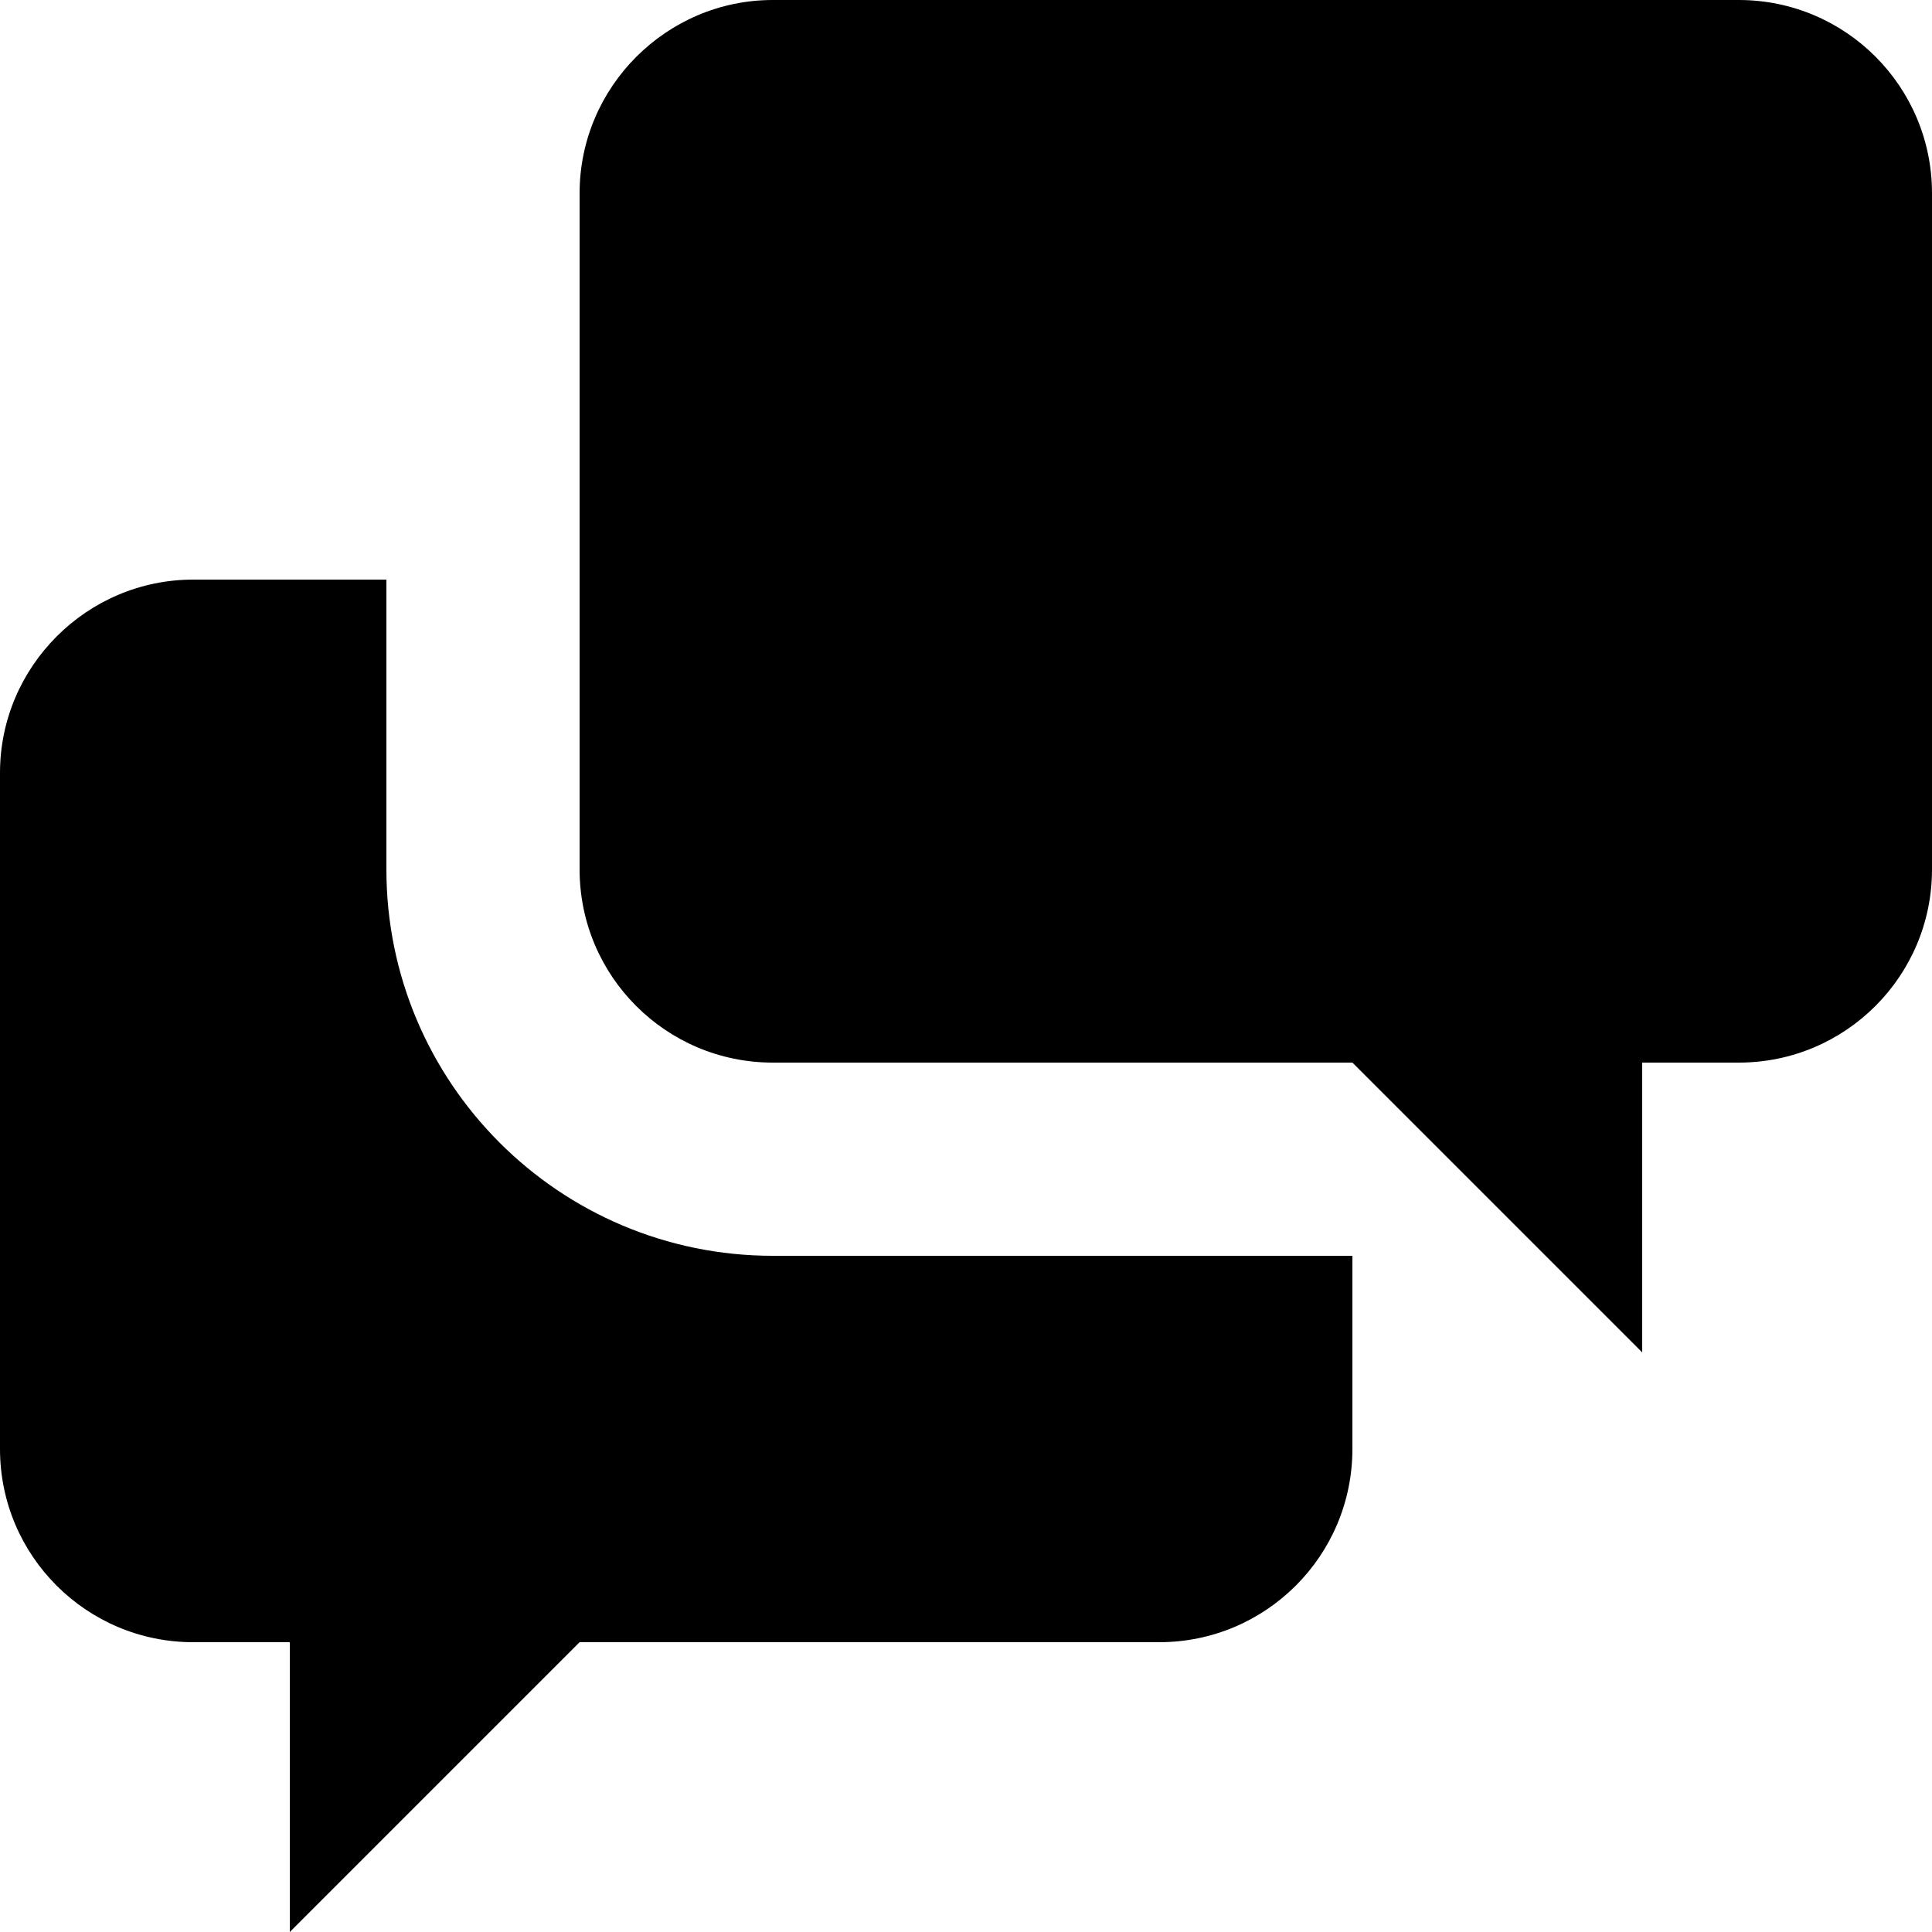
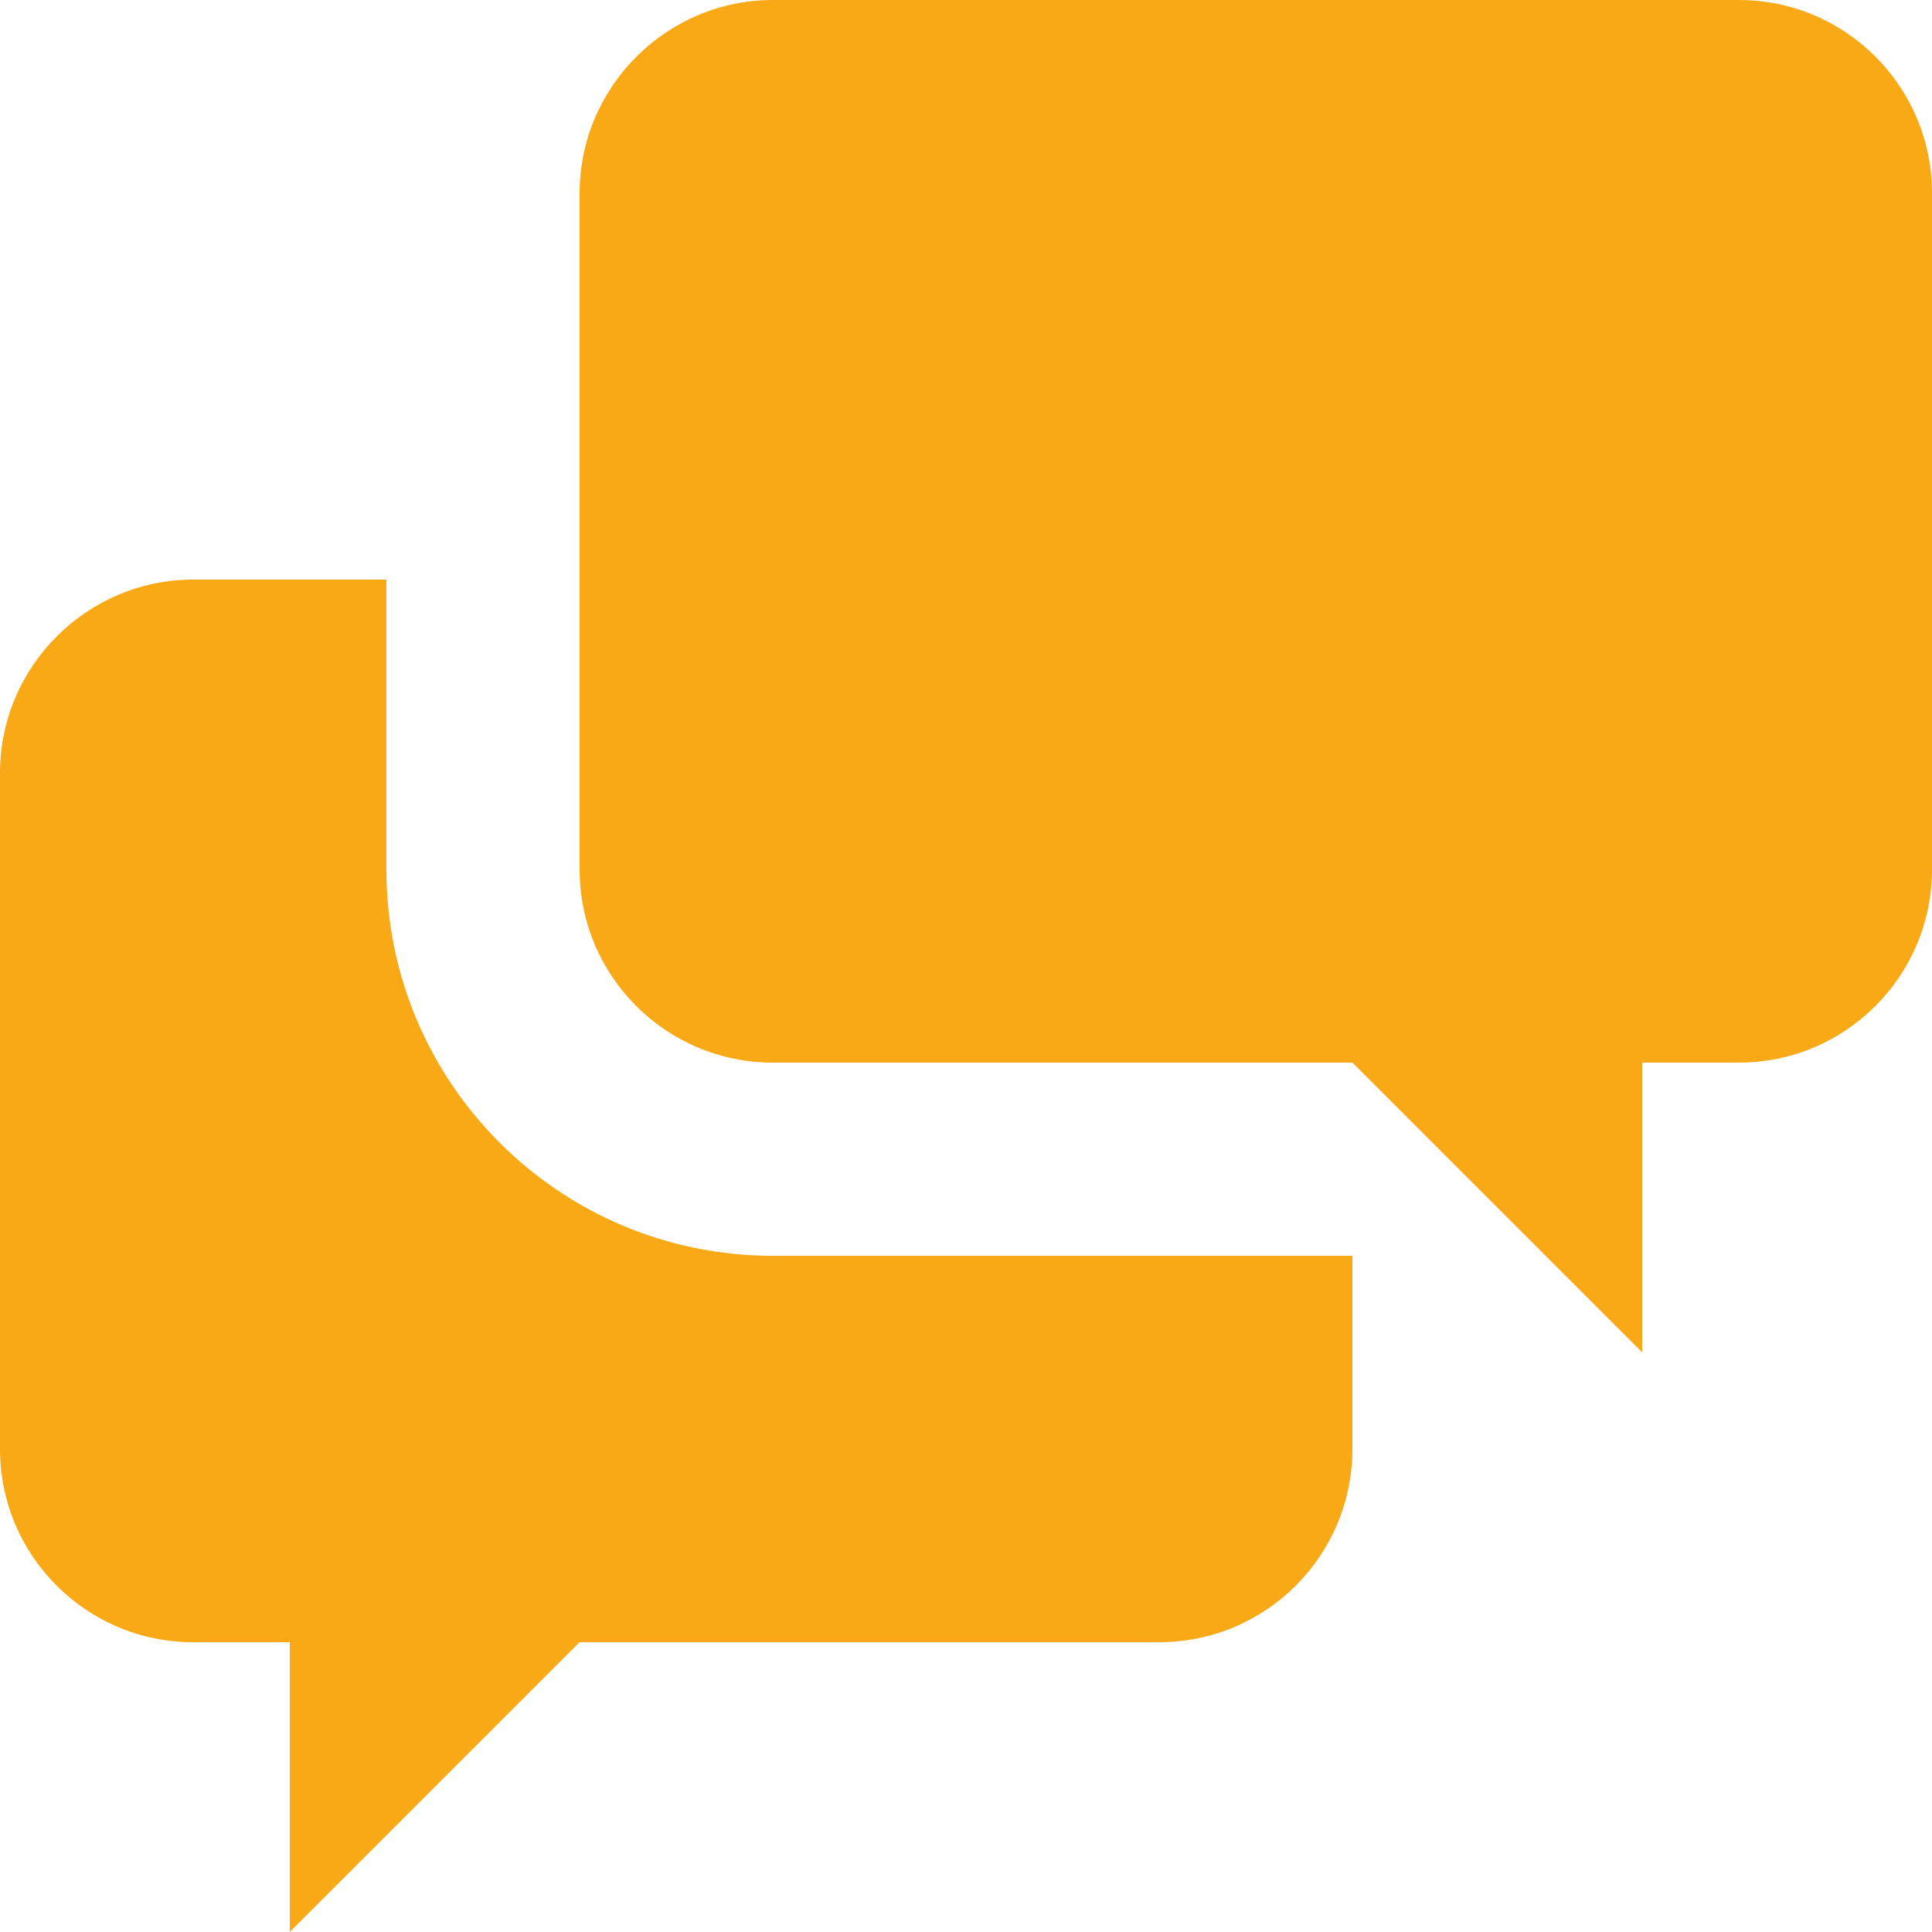
- <svg xmlns="http://www.w3.org/2000/svg" version="1.1" width="640" height="640" viewBox="0 0 640 640" fill="#000s">
+ <svg xmlns="http://www.w3.org/2000/svg" version="1.1" width="640" height="640" viewBox="0 0 640 640" fill="#faa916">
  <g id="icomoon-ignore">
</g>
  <path d="M544 352v96l-96-96h-192c-35.346 0-64-28.654-64-64v0-224c0-35.2 28.8-64 64-64h320c35.346 0 64 28.654 64 64v0 224c0 35.346-28.654 64-64 64v0h-32zM448 416v64c0 35.346-28.654 64-64 64v0h-192l-96 96v-96h-32c-35.346 0-64-28.654-64-64v0-224c0-35.2 28.8-64 64-64h64v96c0 70.693 57.308 128 128 128v0h192z" />
</svg>
